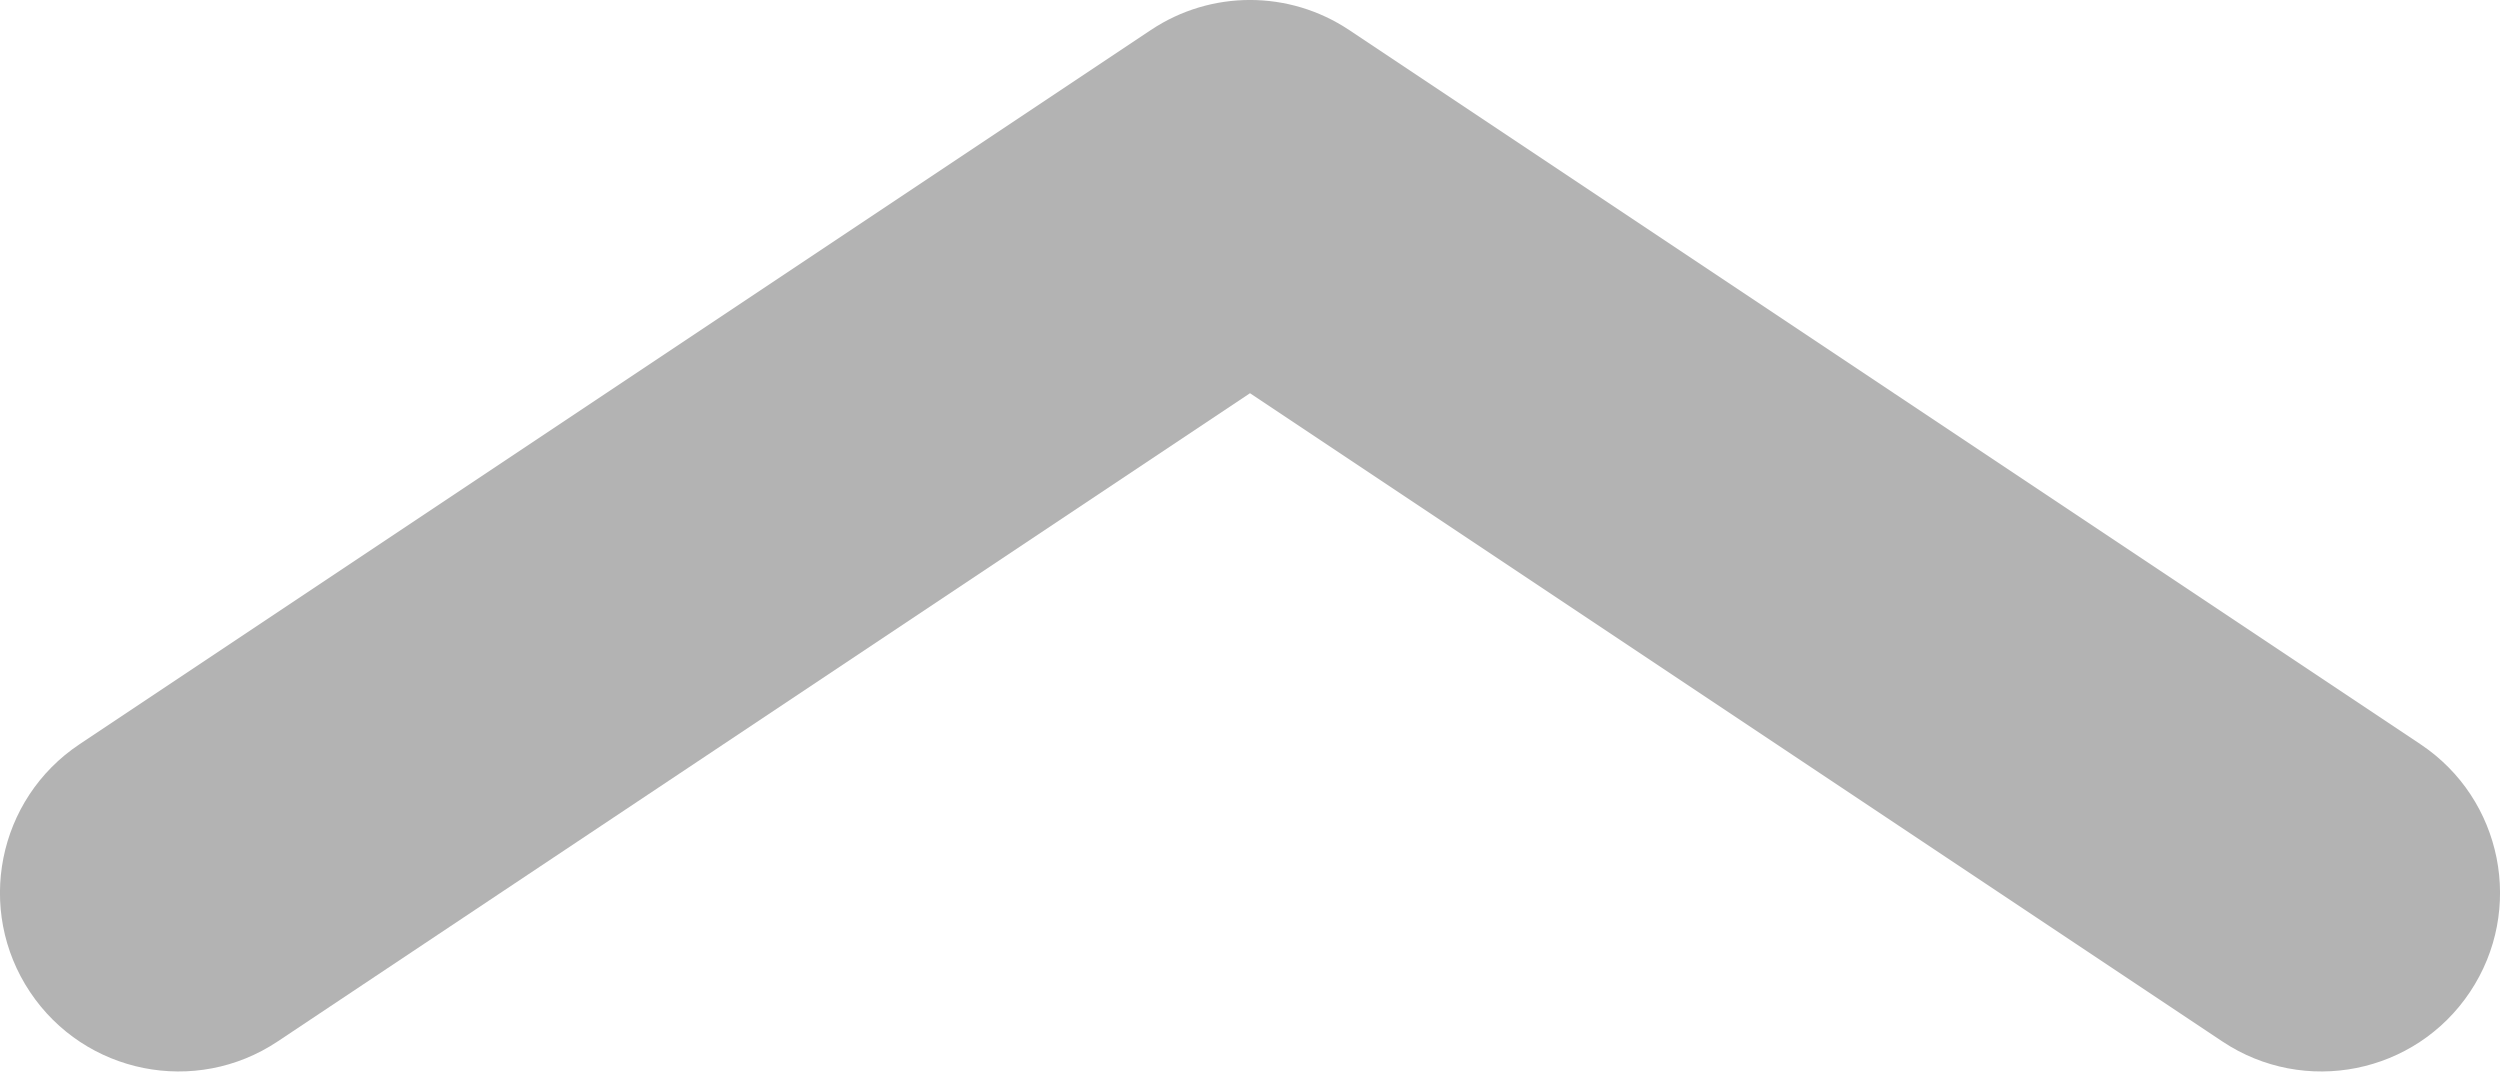
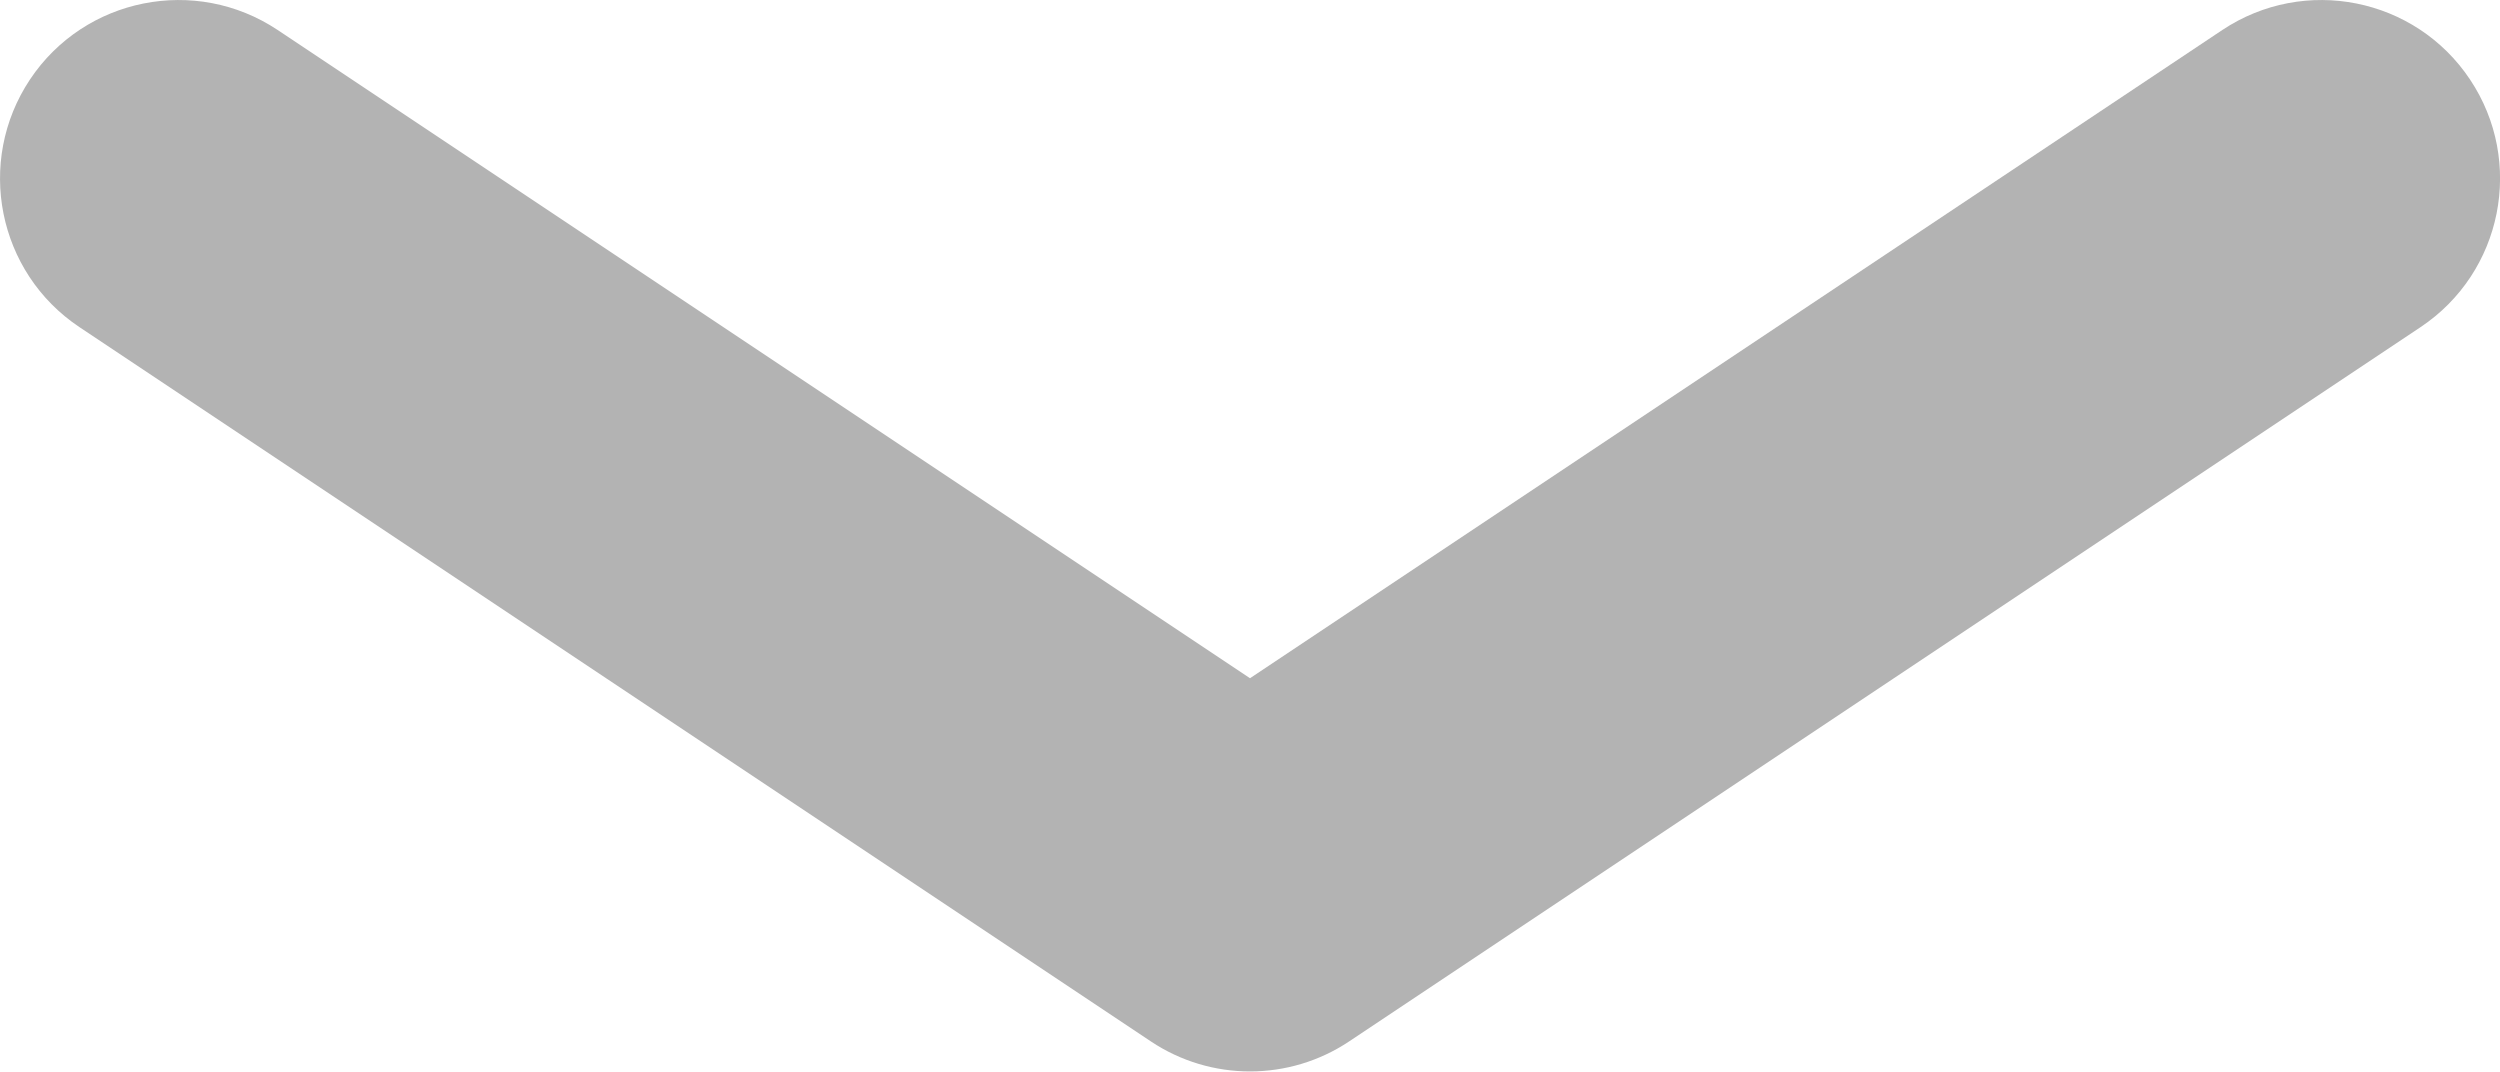
- <svg xmlns="http://www.w3.org/2000/svg" width="14" height="6" fill="none">
-   <path fill="#B3B3B3" fill-rule="evenodd" d="M6.445.168a1 1 0 0 1 1.11 0l6 4a1 1 0 0 1-1.11 1.664L7 2.202l-5.445 3.63a1 1 0 0 1-1.11-1.664l6-4Z" clip-rule="evenodd" />
+ <svg xmlns="http://www.w3.org/2000/svg" width="14" height="6" viewBox="0 0 14 6" fill="none">
+   <path fill-rule="evenodd" clip-rule="evenodd" d="M6.445 5.832C6.781 6.056 7.219 6.056 7.555 5.832L13.555 1.832C14.014 1.526 14.139 0.905 13.832 0.445C13.526 -0.014 12.905 -0.138 12.445 0.168L7 3.798L1.555 0.168C1.095 -0.138 0.474 -0.014 0.168 0.445C-0.138 0.905 -0.014 1.526 0.445 1.832L6.445 5.832Z" fill="#B3B3B3" />
</svg>
